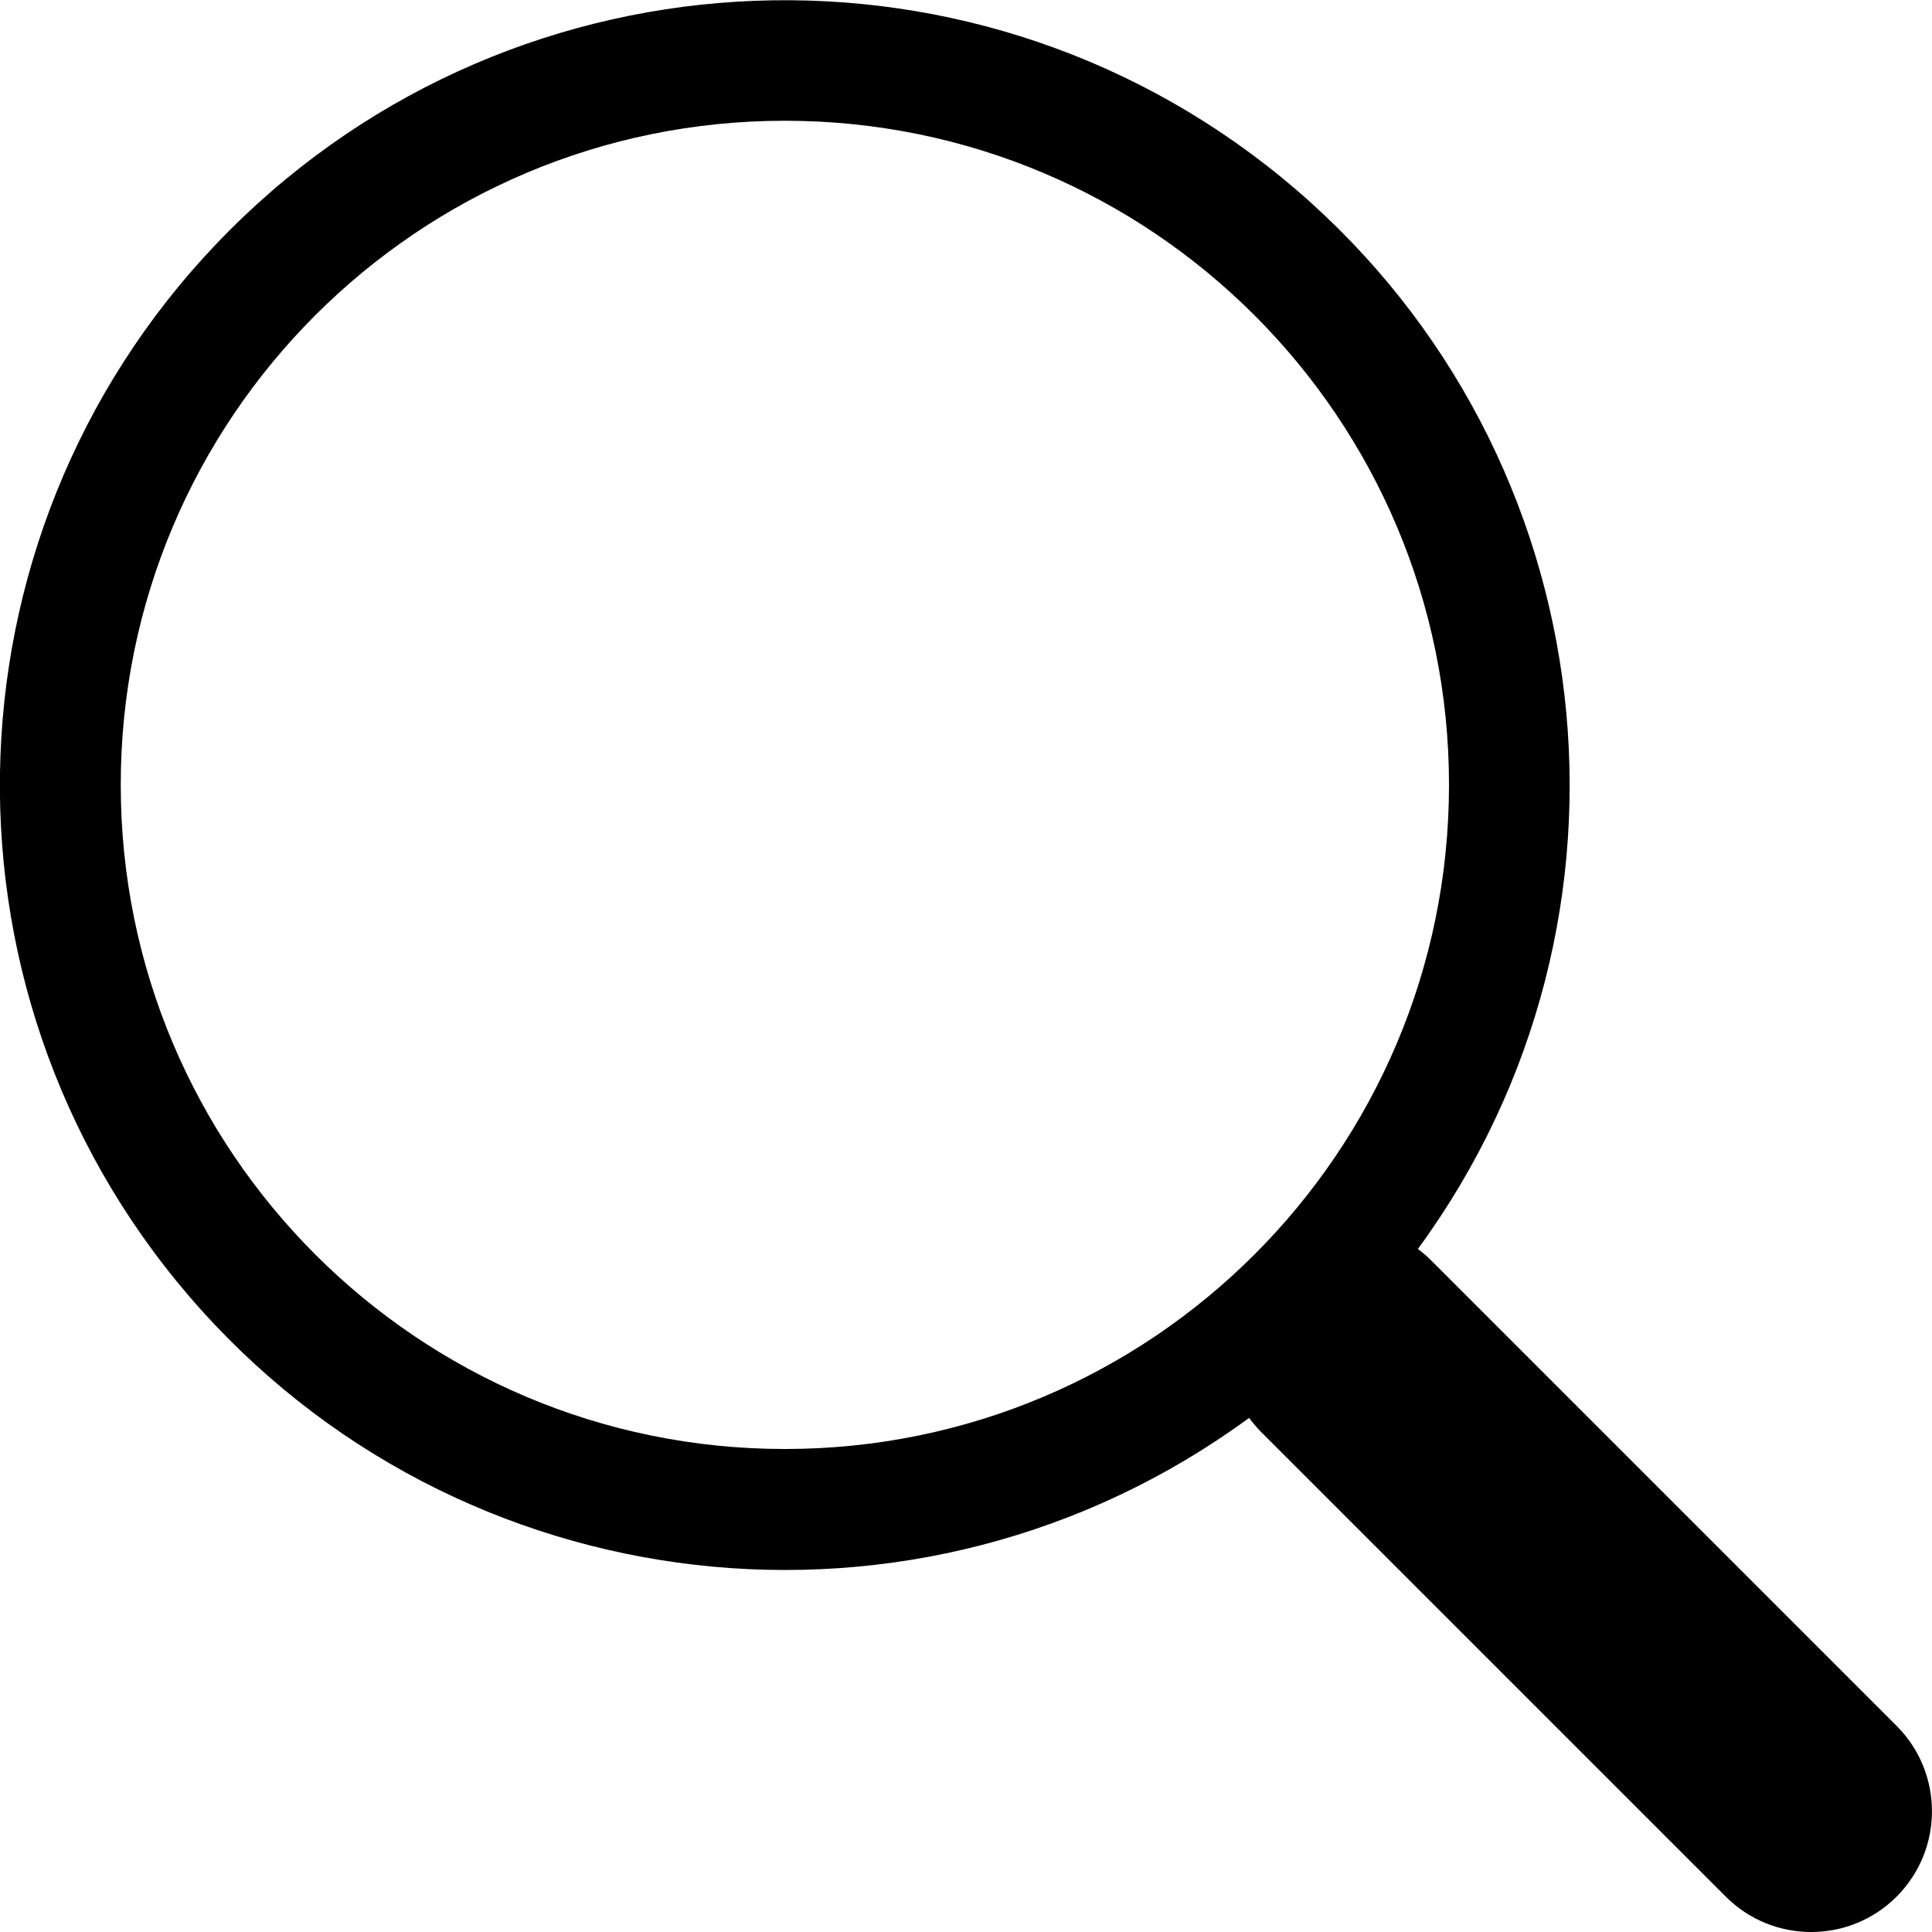
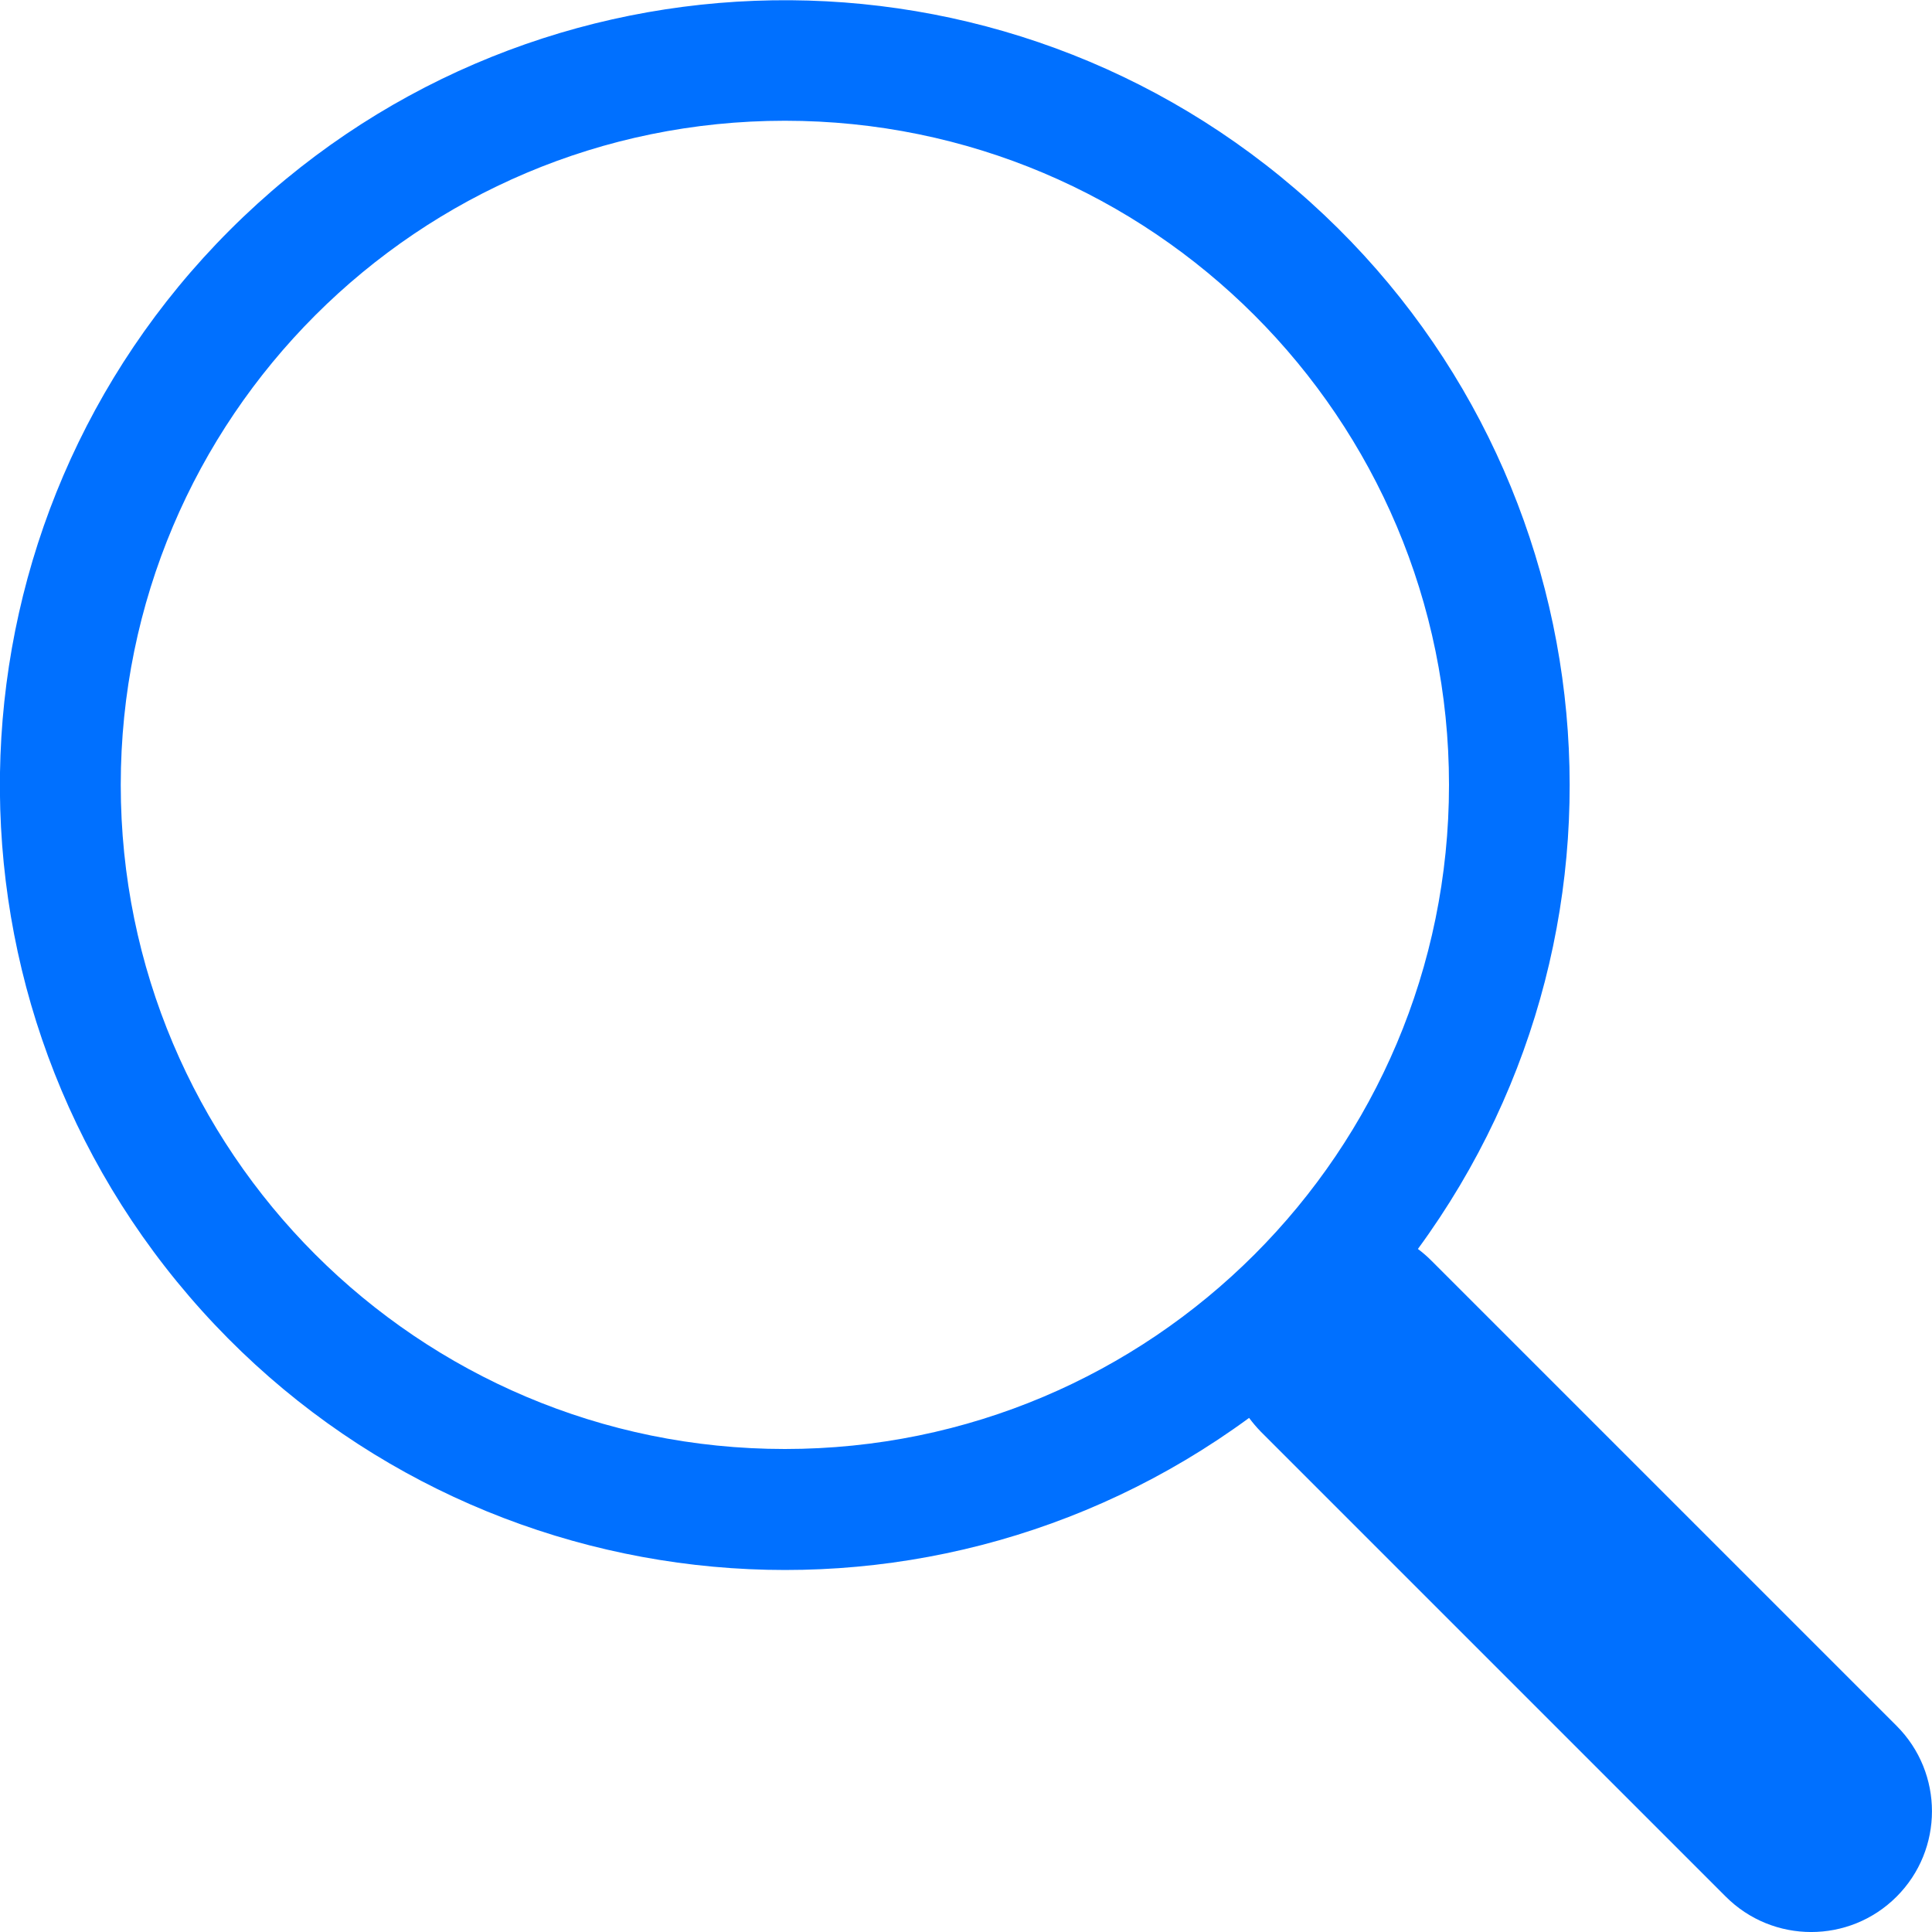
- <svg xmlns="http://www.w3.org/2000/svg" width="16" height="16" fill="currentColor" class="bi bi-search" viewBox="0 0 16 16">
+ <svg xmlns="http://www.w3.org/2000/svg" width="16" height="16" fill="#0070FF" class="bi bi-search" viewBox="0 0 16 16">
  <path d="M11.742 10.344a6.5 6.5 0 1 0-1.397 1.398h-.001c.03.04.062.078.098.115l3.85 3.85a1 1 0 0 0 1.415-1.414l-3.85-3.85a1.007 1.007 0 0 0-.115-.1zM12 6.5a5.5 5.5 0 1 1-11 0 5.5 5.5 0 0 1 11 0z" />
</svg>
